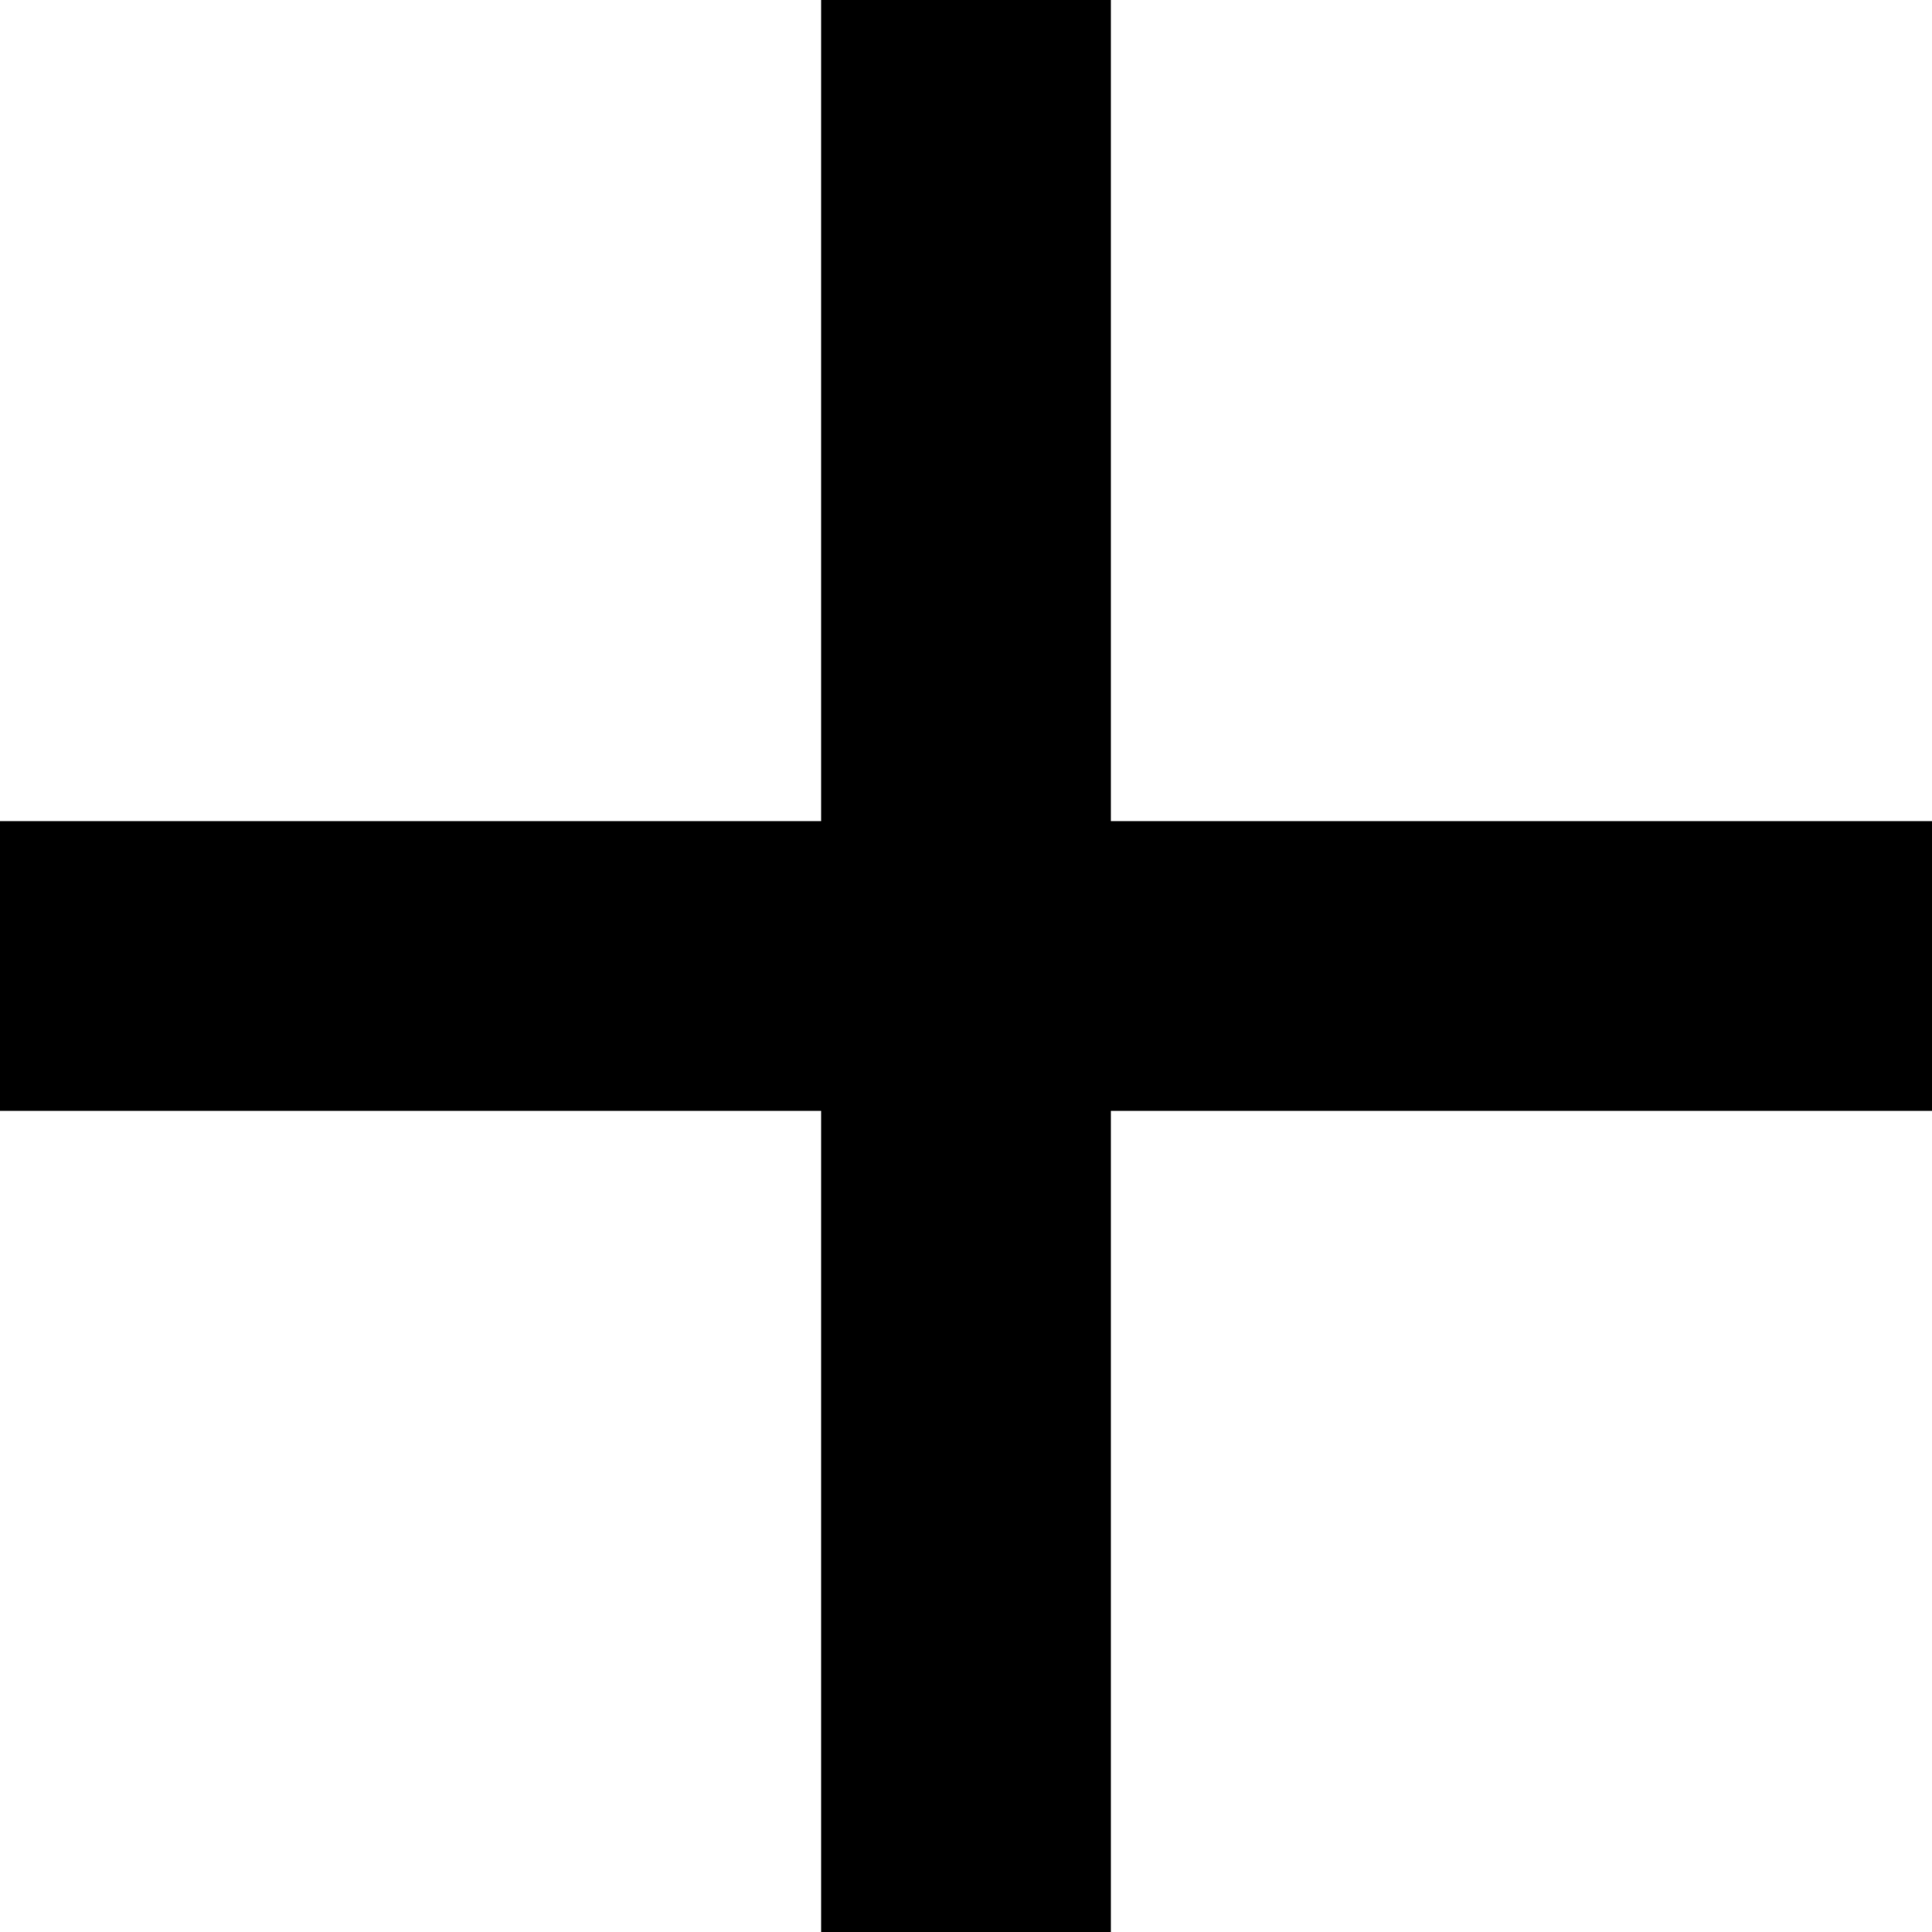
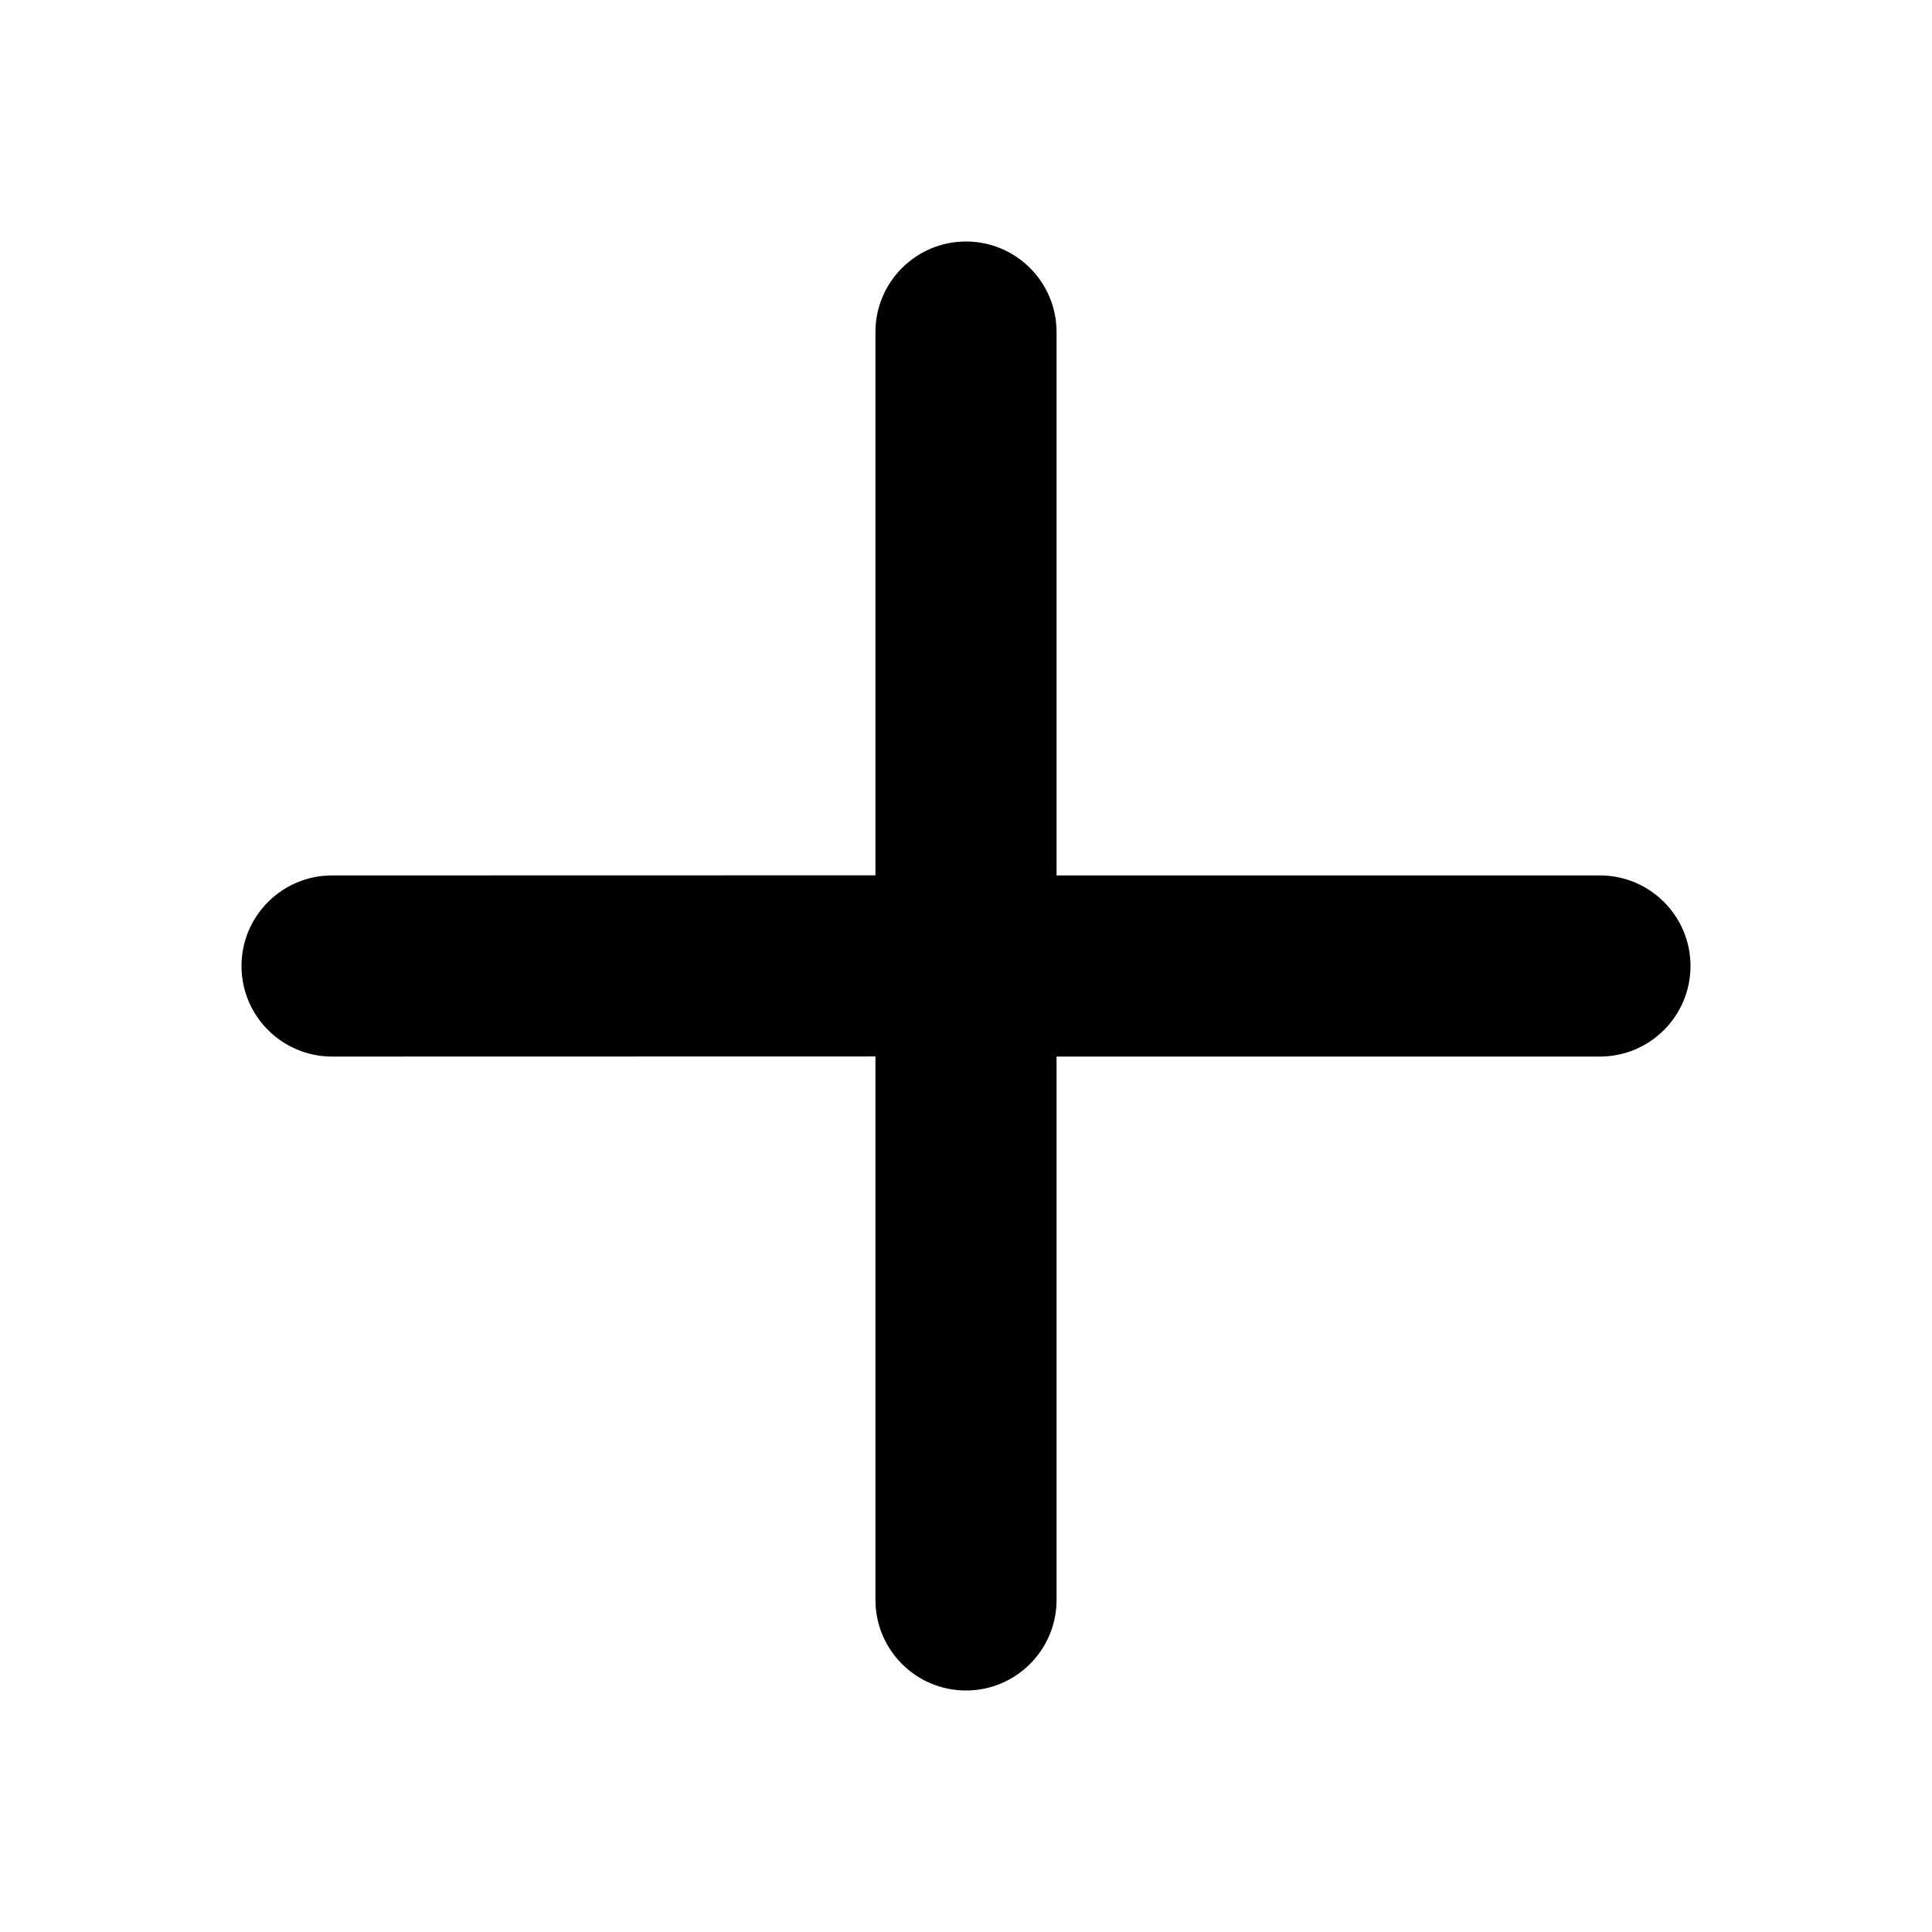
- <svg xmlns="http://www.w3.org/2000/svg" width="24px" height="24px" viewBox="0 0 24 24" version="1.1">
-   <polygon points="13.8 10.2 24 10.2 24 13.8 13.8 13.8 13.8 24 10.2 24 10.2 13.8 0 13.8 3.44999989e-08 10.2 10.2 10.2 10.2 0 13.8 5.74999993e-09" />
+ <svg xmlns="http://www.w3.org/2000/svg" height="16" viewBox="0 0 16 16" width="16">
+   <path d="m8 2c.414 0 .75.336.75.75v4.5h4.5c.414 0 .75.336.75.75s-.336.75-.75.75h-4.5v4.5c0 .414-.336.75-.75.75s-.75-.336-.75-.75v-4.501l-4.5.001c-.414 0-.75-.336-.75-.75s.336-.75.75-.75l4.5-.001v-4.499c0-.414.336-.75.75-.75z" fill-rule="evenodd" />
</svg>
